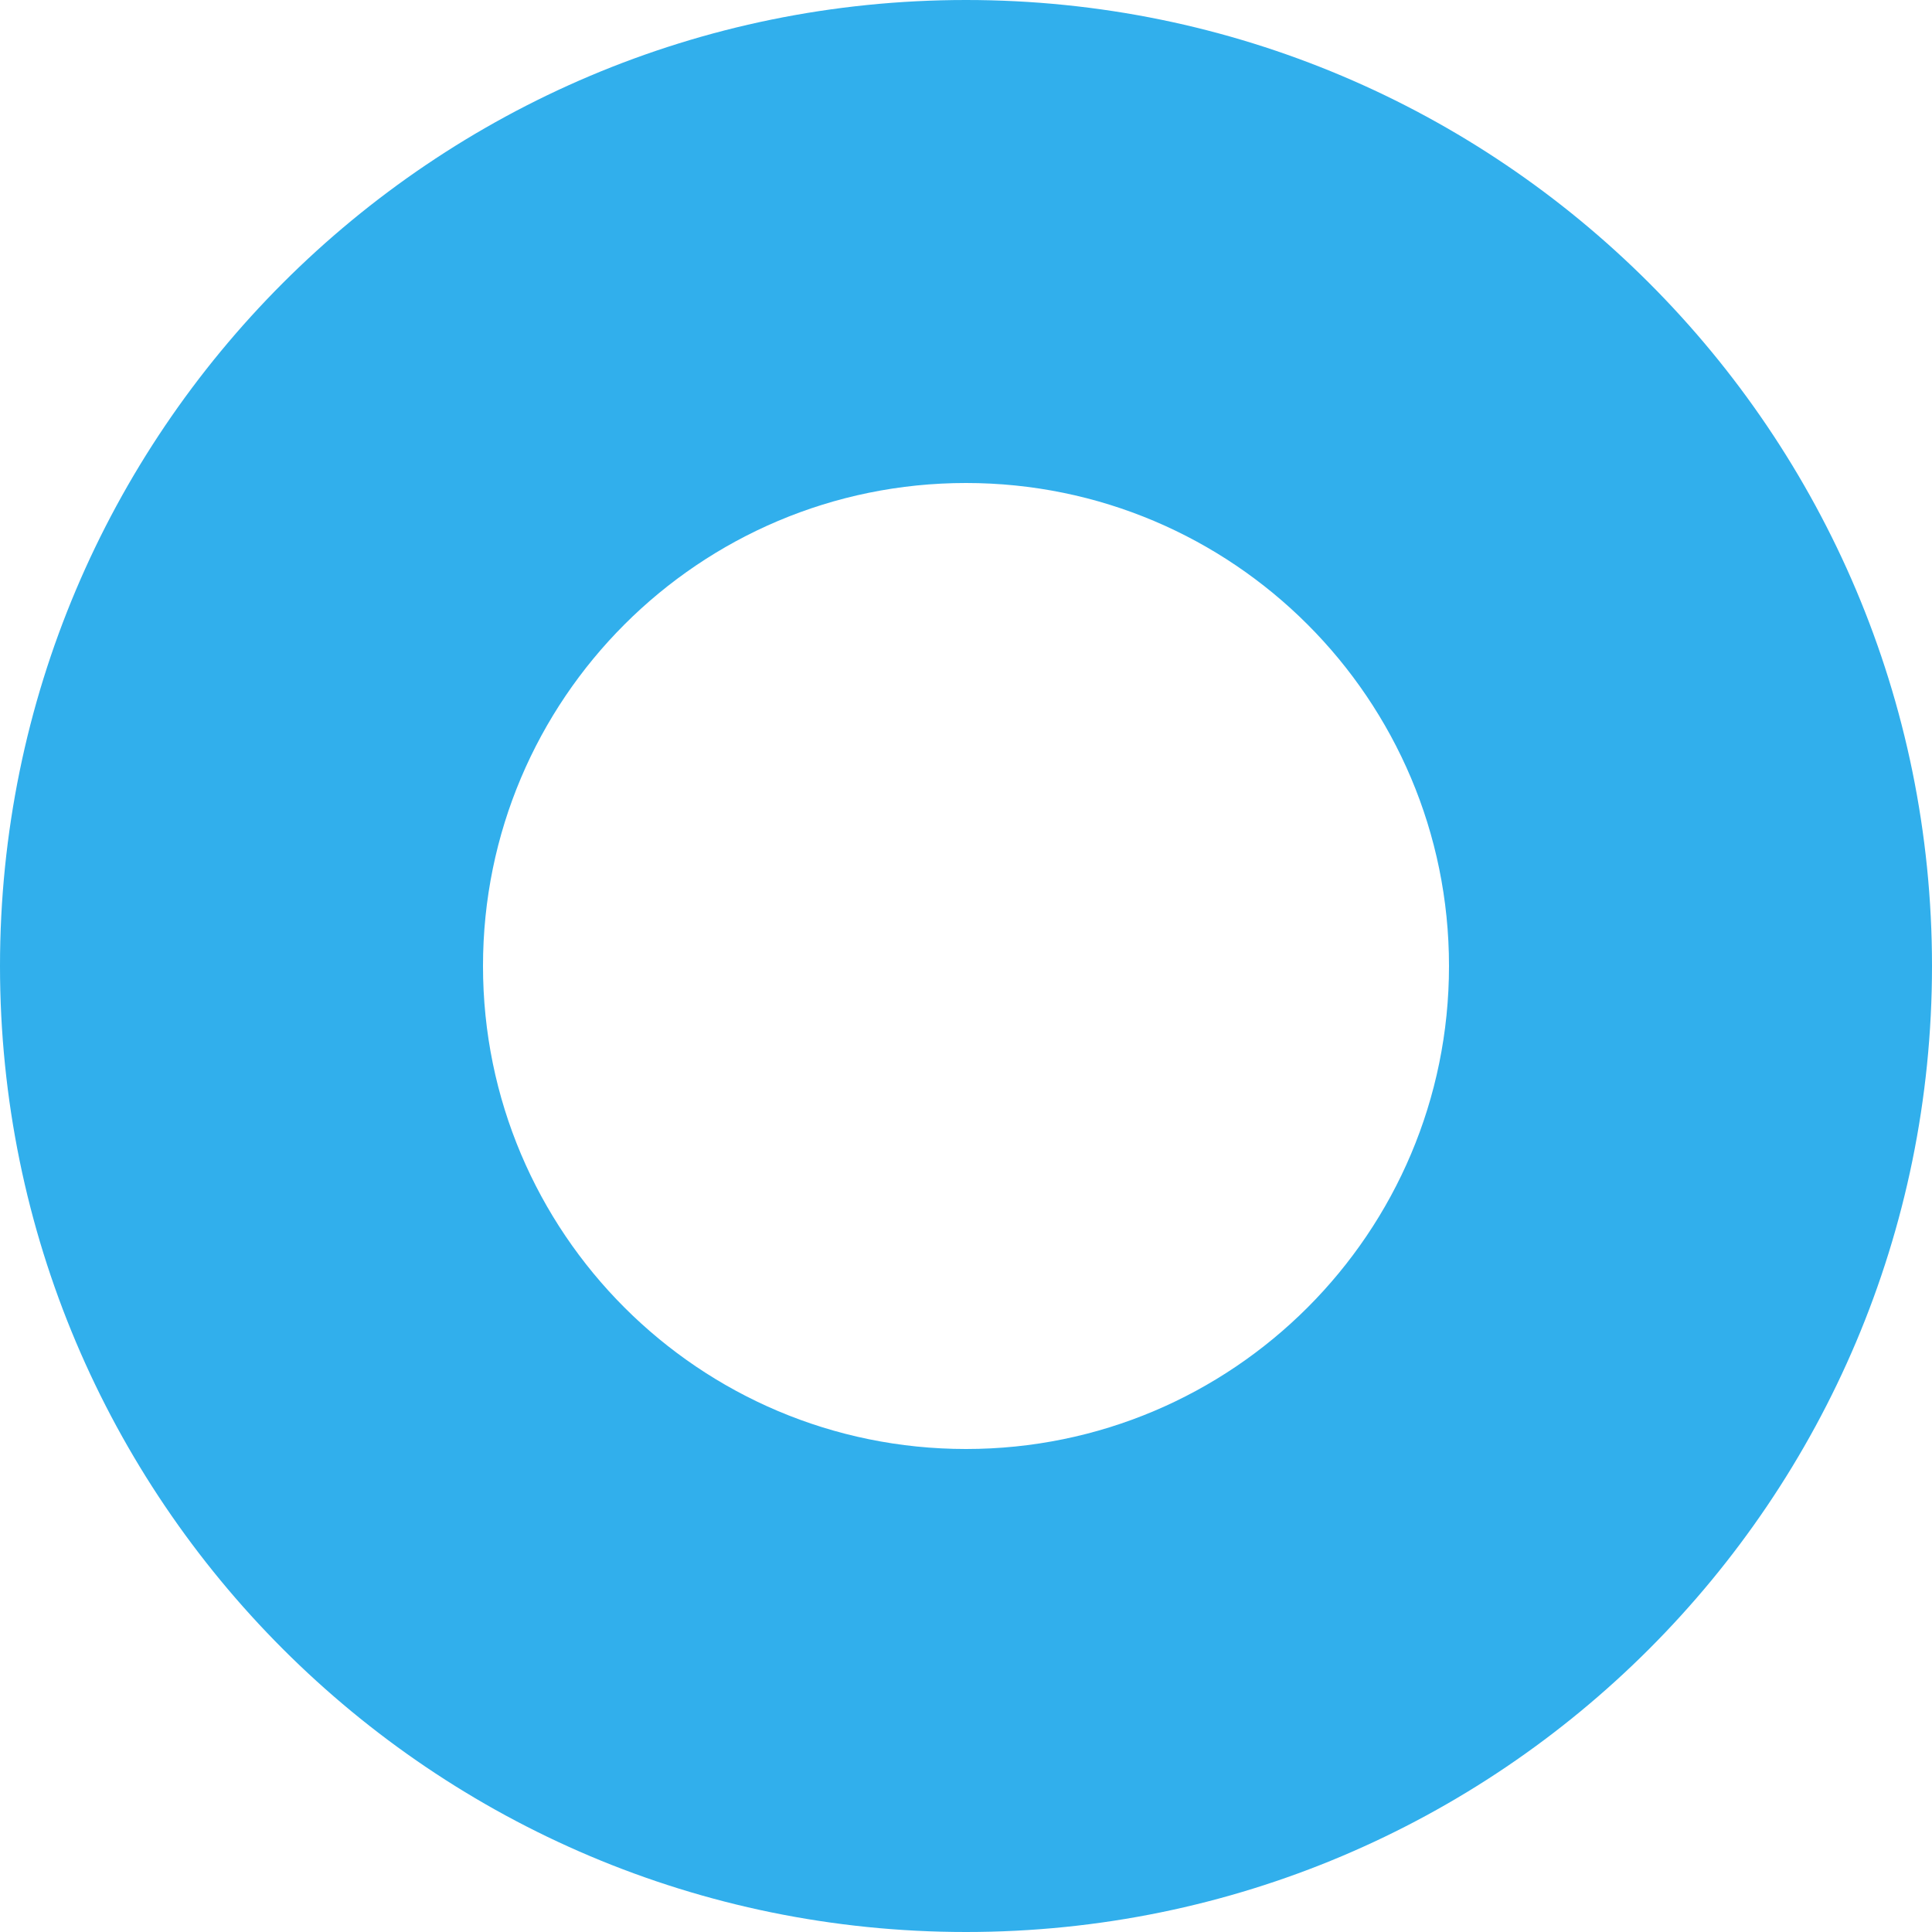
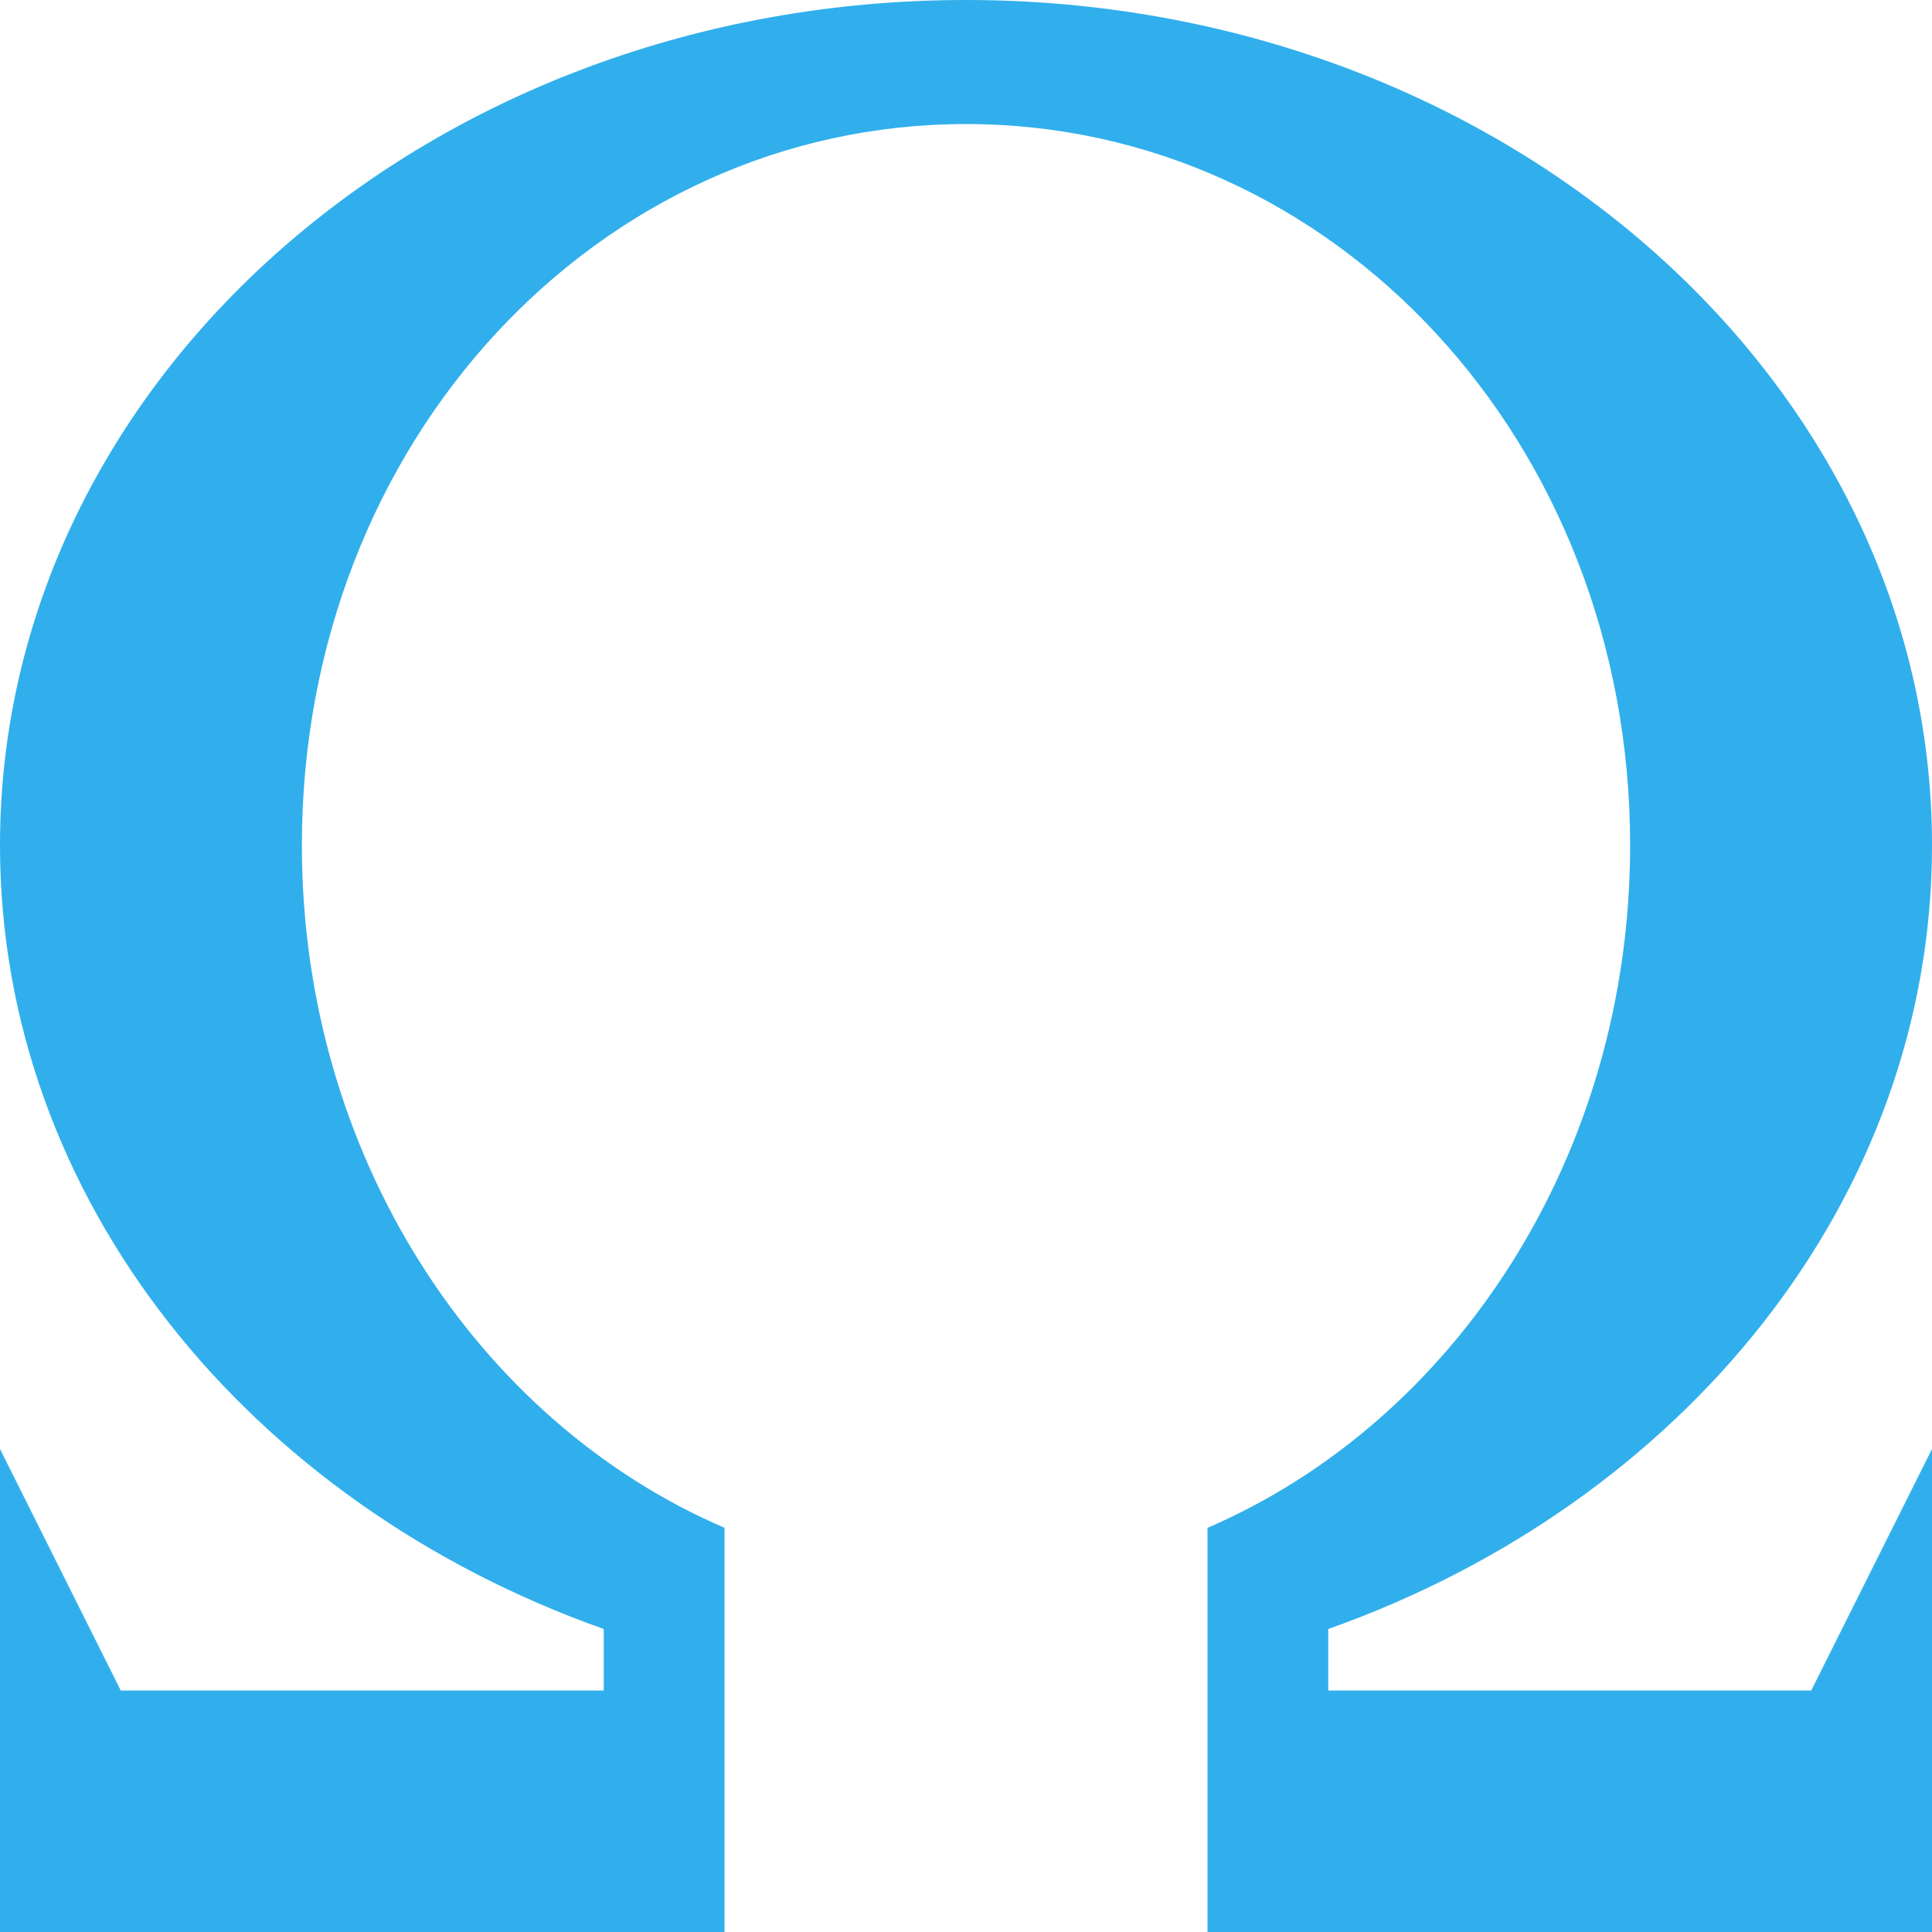
- <svg xmlns="http://www.w3.org/2000/svg" width="32" height="32" version="1.1">
-   <path d="M 16 16 m -16 0 a 16 16 0 1 0 32 0 a 16 16 0 1 0 -32 0 M 16 16 m -8 0 a 8 8 0 1 0 16 0 a 8 8 0 1 0 -16 0" fill-rule="evenodd" fill="#31afec" stroke="none" />
+ <svg xmlns="http://www.w3.org/2000/svg" t="1708946463856" class="icon" viewBox="0 0 1024 1024" version="1.1" p-id="10155" width="32" height="32">
+   <path d="M704 896h256L1024 768v256H640V809.779c131.106-56.491 224-197.154 224-361.779 0-214.426-157.594-382.259-352-382.259S160 233.574 160 448c0 164.625 92.894 305.306 224 361.779V1024H0V768l64 128h256v-32.597C132.369 796.945 0 636.006 0 448 0 200.567 229.222 0 512 0s512 200.567 512 448c0 188.006-132.369 348.945-320 415.403v32.597z" p-id="10156" fill="#31afec" />
</svg>
